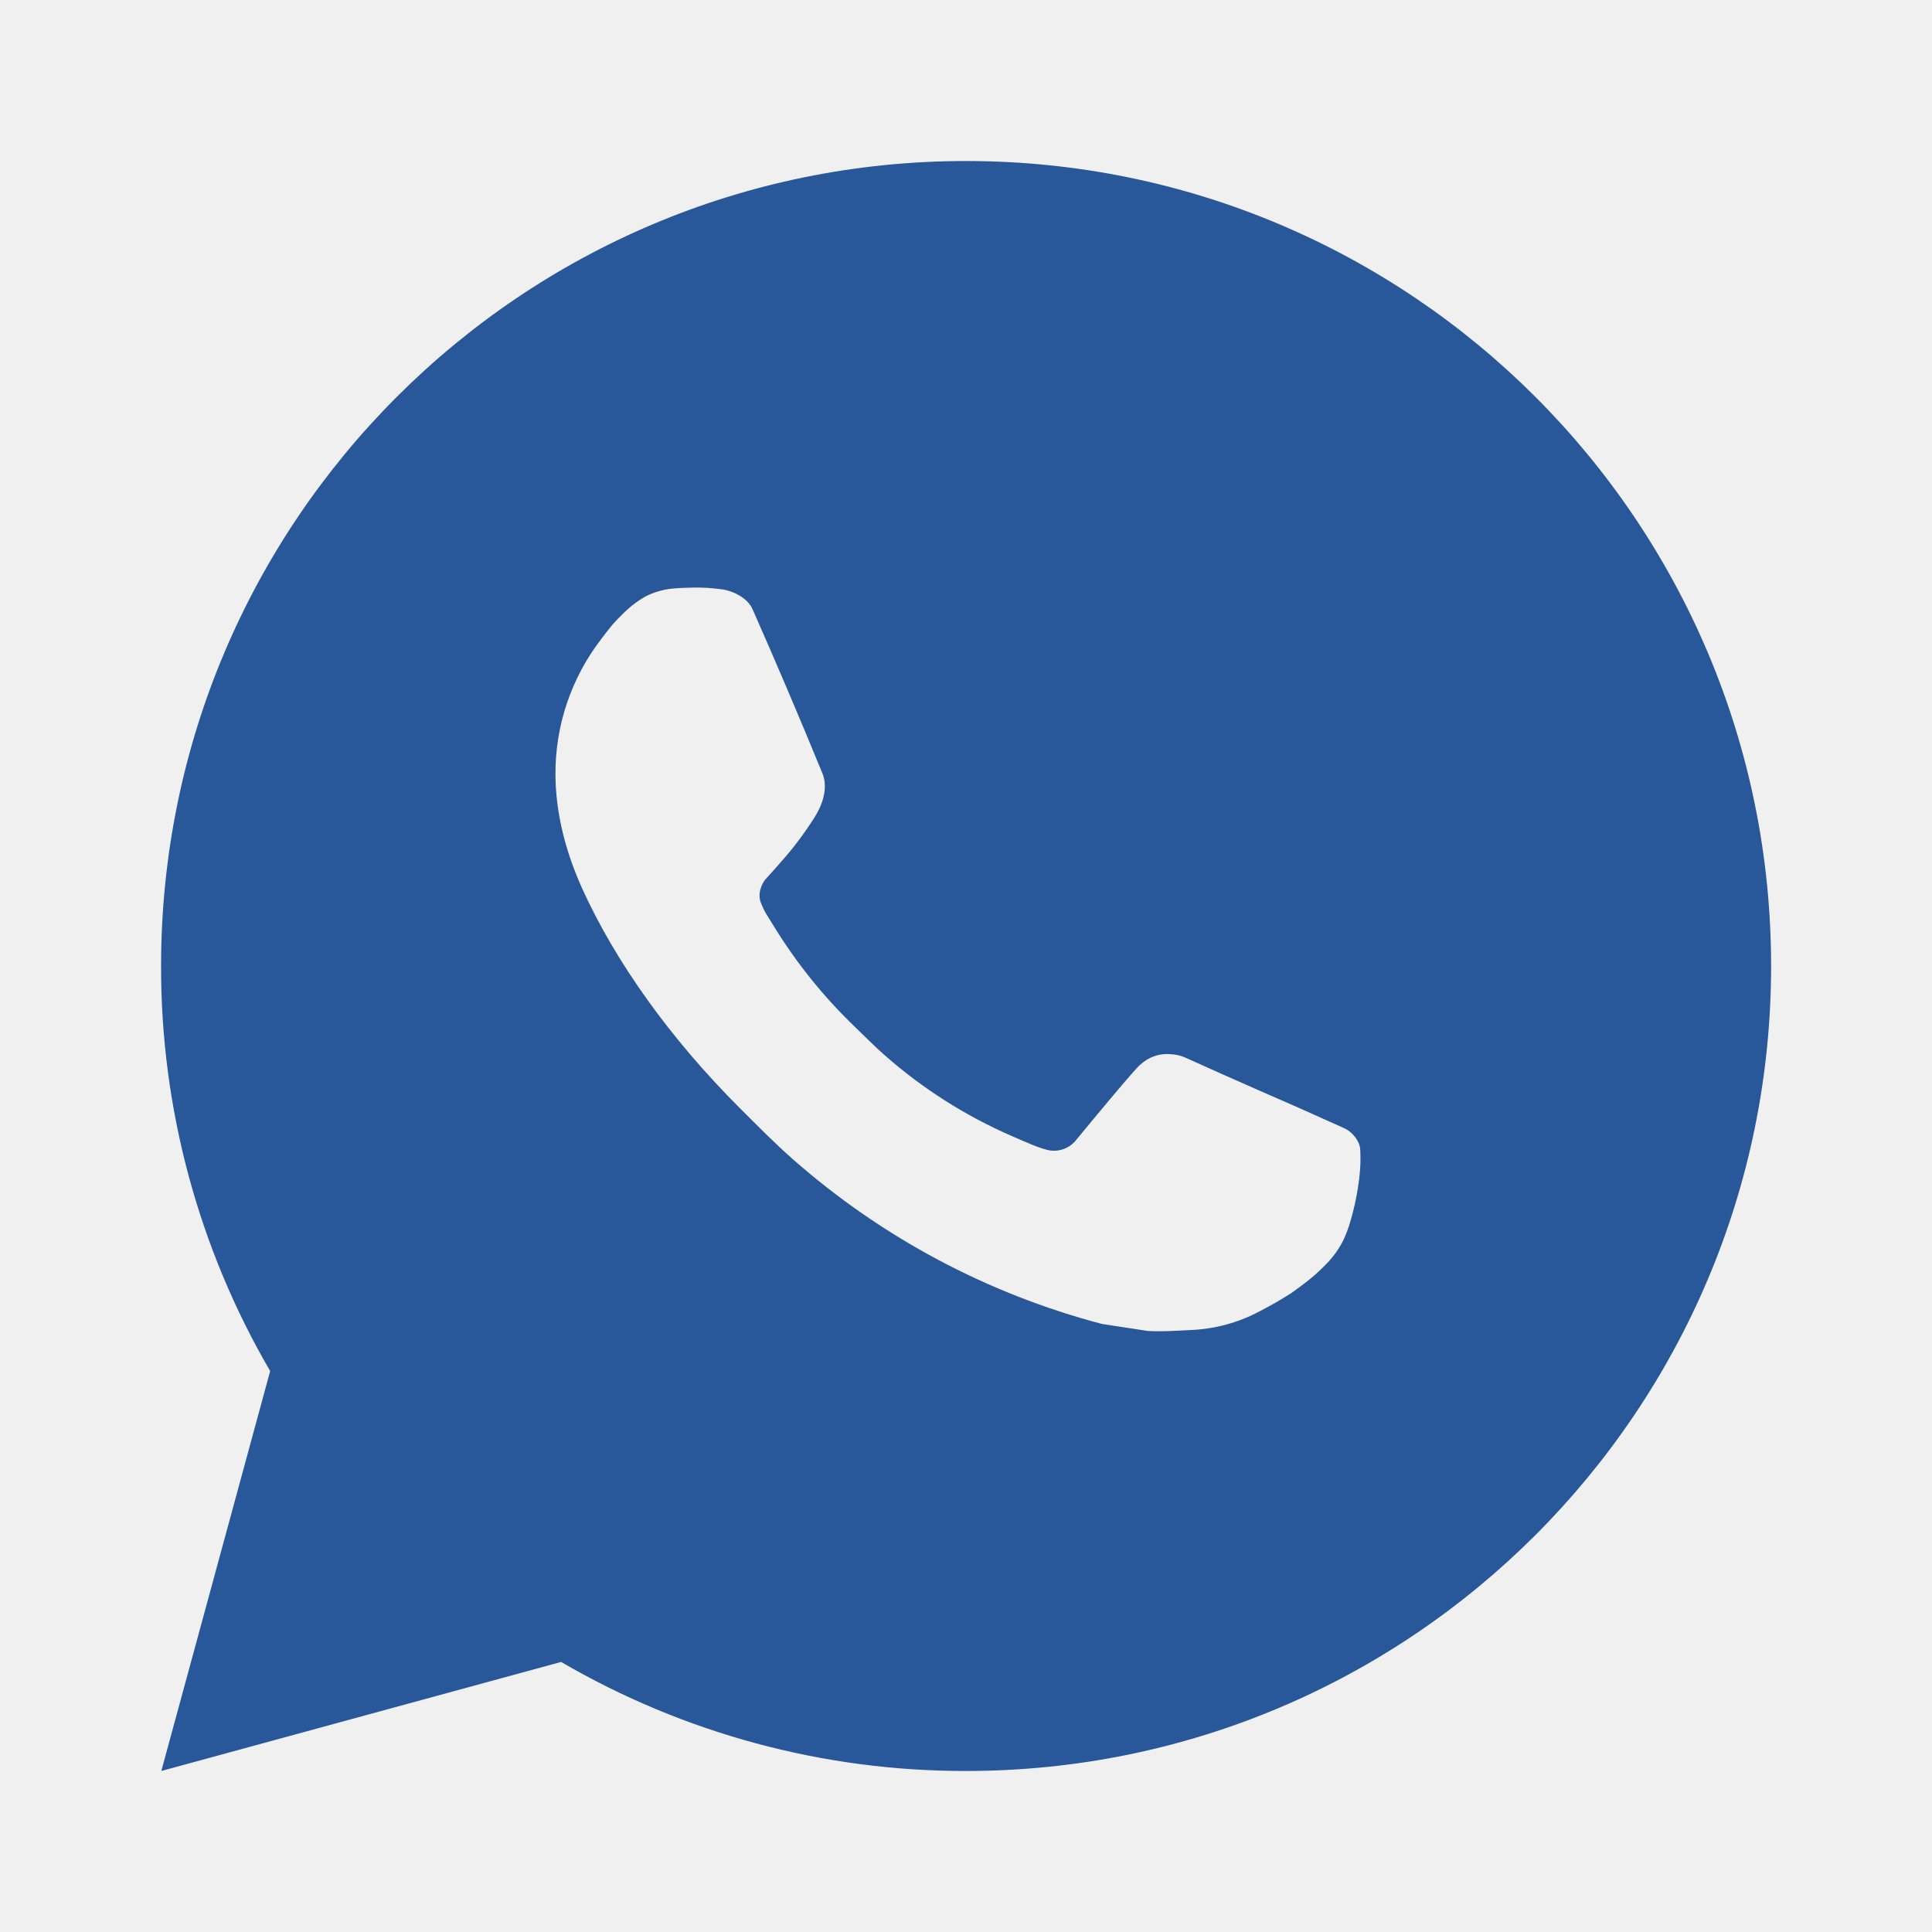
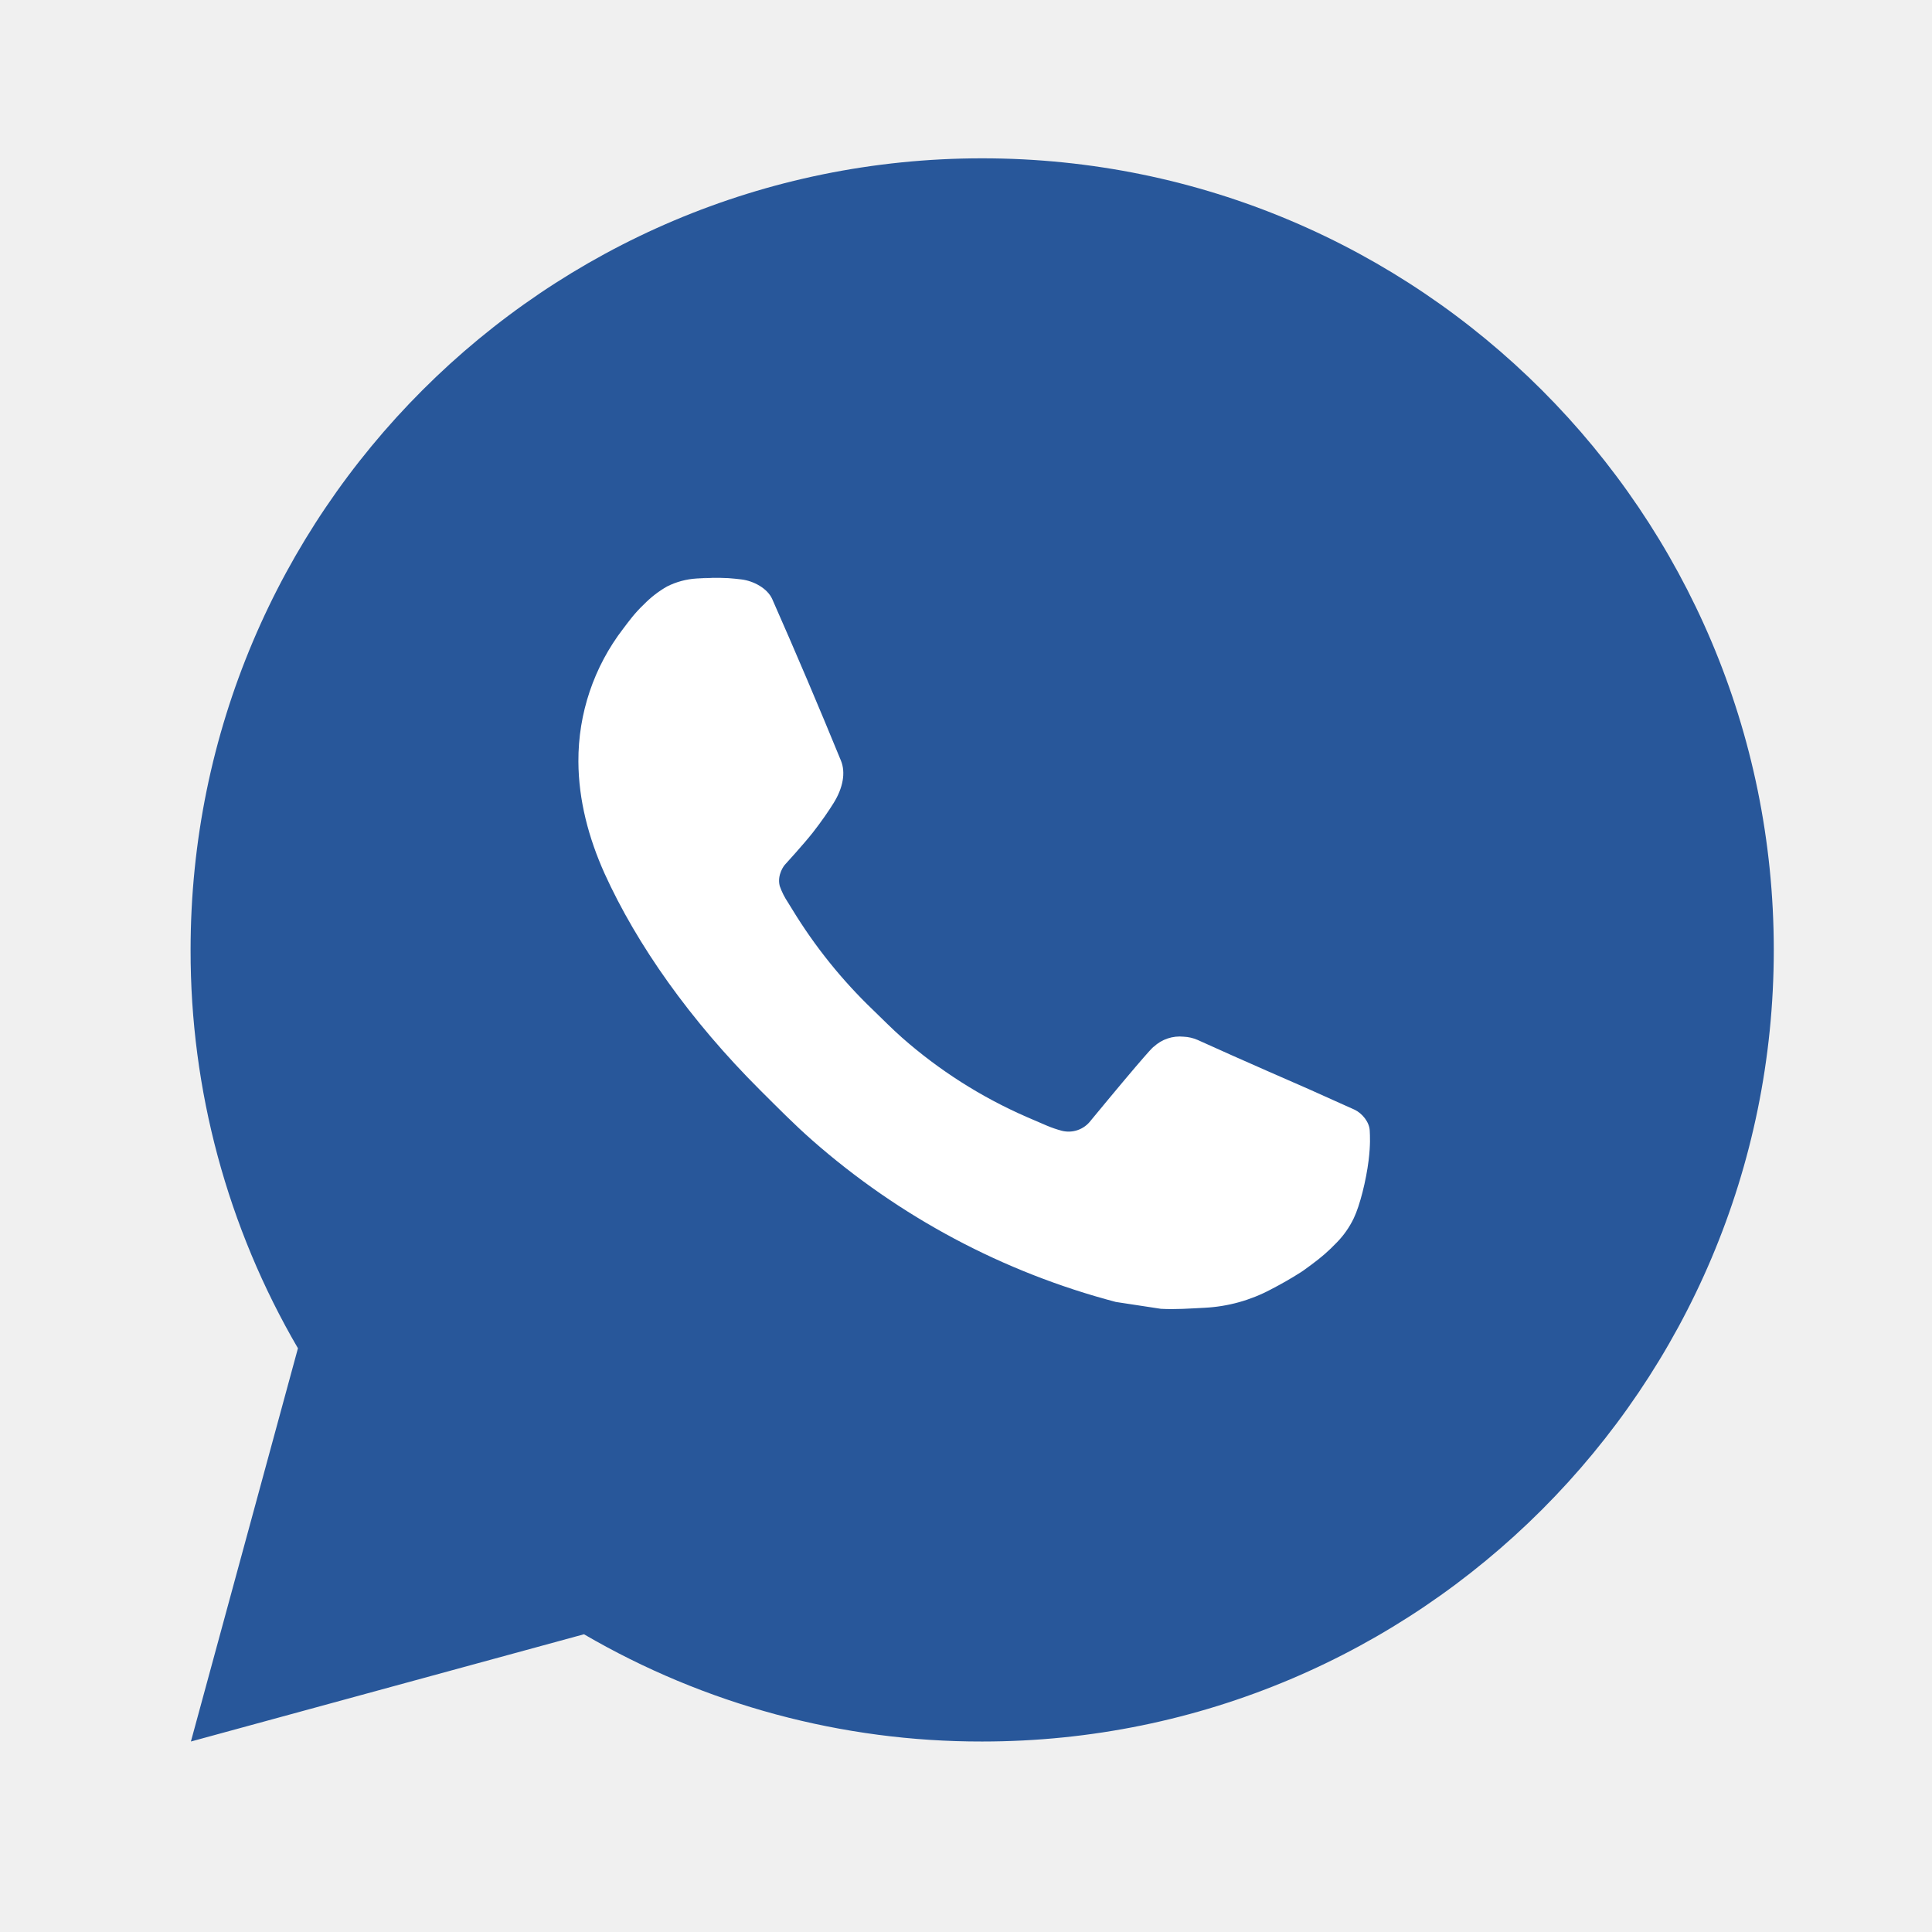
- <svg xmlns="http://www.w3.org/2000/svg" width="32" height="32" fill="none">
-   <path d="M16.001 2.667c7.364 0 13.334 5.969 13.334 13.333S23.365 29.333 16 29.333a13.272 13.272 0 01-6.706-1.806l-6.622 1.806 1.803-6.624A13.27 13.27 0 012.668 16c0-7.364 5.97-13.333 13.333-13.333zm-4.544 7.066l-.266.011a1.28 1.28 0 00-.496.133 1.722 1.722 0 00-.392.304c-.16.151-.251.282-.348.408a3.64 3.64 0 00-.755 2.238c.003.653.173 1.289.44 1.884.545 1.202 1.443 2.476 2.627 3.656.285.284.565.569.866.834a12.597 12.597 0 005.12 2.728l.758.116c.246.014.493-.005.741-.017.388-.02.768-.125 1.11-.308.175-.09.346-.188.511-.293 0 0 .058-.038.167-.12.18-.134.29-.228.44-.384.11-.115.207-.25.28-.403.104-.217.208-.632.25-.977.033-.264.023-.408.02-.498-.006-.142-.125-.29-.254-.353l-.776-.348s-1.16-.505-1.87-.828a.663.663 0 00-.234-.055.642.642 0 00-.504.17c-.007-.003-.096.073-1.06 1.241a.467.467 0 01-.49.173 1.91 1.91 0 01-.255-.088c-.166-.069-.223-.096-.336-.144a8.03 8.03 0 01-2.1-1.337c-.168-.147-.324-.307-.484-.461a8.393 8.393 0 01-1.36-1.691l-.079-.127a1.23 1.23 0 01-.136-.273c-.05-.196.081-.353.081-.353s.324-.355.475-.547c.147-.187.27-.368.35-.497.158-.254.207-.514.125-.715-.374-.912-.76-1.82-1.158-2.721-.078-.179-.312-.307-.524-.332a5.933 5.933 0 00-.216-.022 4.514 4.514 0 00-.537.006l.268-.011.001.001z" fill="#28579A" />
+ <svg xmlns="http://www.w3.org/2000/svg" width="37" height="37" fill="none">
+   <circle cx="18.5" cy="18.5" r="10.5" fill="#fff" />
+   <path d="M18.81 3.032c8.373 0 15.16 6.787 15.16 15.16 0 8.373-6.787 15.16-15.16 15.16a15.09 15.09 0 01-7.626-2.054l-7.528 2.054 2.05-7.531a15.089 15.089 0 01-2.056-7.629c0-8.373 6.787-15.16 15.16-15.16zm-5.167 8.035l-.303.012a1.456 1.456 0 00-.564.152c-.164.093-.314.21-.446.345-.181.172-.285.32-.395.464a4.138 4.138 0 00-.858 2.544c.003.743.197 1.466.5 2.142.62 1.367 1.64 2.815 2.986 4.157.325.323.643.647.986.949a14.323 14.323 0 005.821 3.102l.861.131c.28.016.561-.006.843-.02a3.016 3.016 0 001.263-.35c.198-.102.392-.213.58-.333 0 0 .066-.042.19-.136.205-.152.33-.26.5-.437.126-.13.235-.283.319-.458.118-.247.236-.718.285-1.111.036-.3.026-.464.021-.566-.006-.162-.141-.33-.288-.401l-.882-.396s-1.32-.574-2.126-.941a.753.753 0 00-.267-.062.73.73 0 00-.573.192c-.007-.003-.109.084-1.205 1.412a.531.531 0 01-.558.197 2.157 2.157 0 01-.29-.1c-.187-.08-.252-.11-.381-.164a9.133 9.133 0 01-2.388-1.52c-.191-.168-.368-.35-.55-.525a9.545 9.545 0 01-1.547-1.923l-.089-.144a1.396 1.396 0 01-.155-.31c-.057-.223.093-.402.093-.402s.368-.403.54-.622c.166-.212.307-.418.398-.565.18-.288.235-.584.141-.813a123.704 123.704 0 00-1.316-3.094c-.09-.203-.354-.349-.595-.377a5.116 5.116 0 00-.246-.024 5.147 5.147 0 00-.611.006l.305-.013.001.002z" fill="#28579A" />
</svg>
